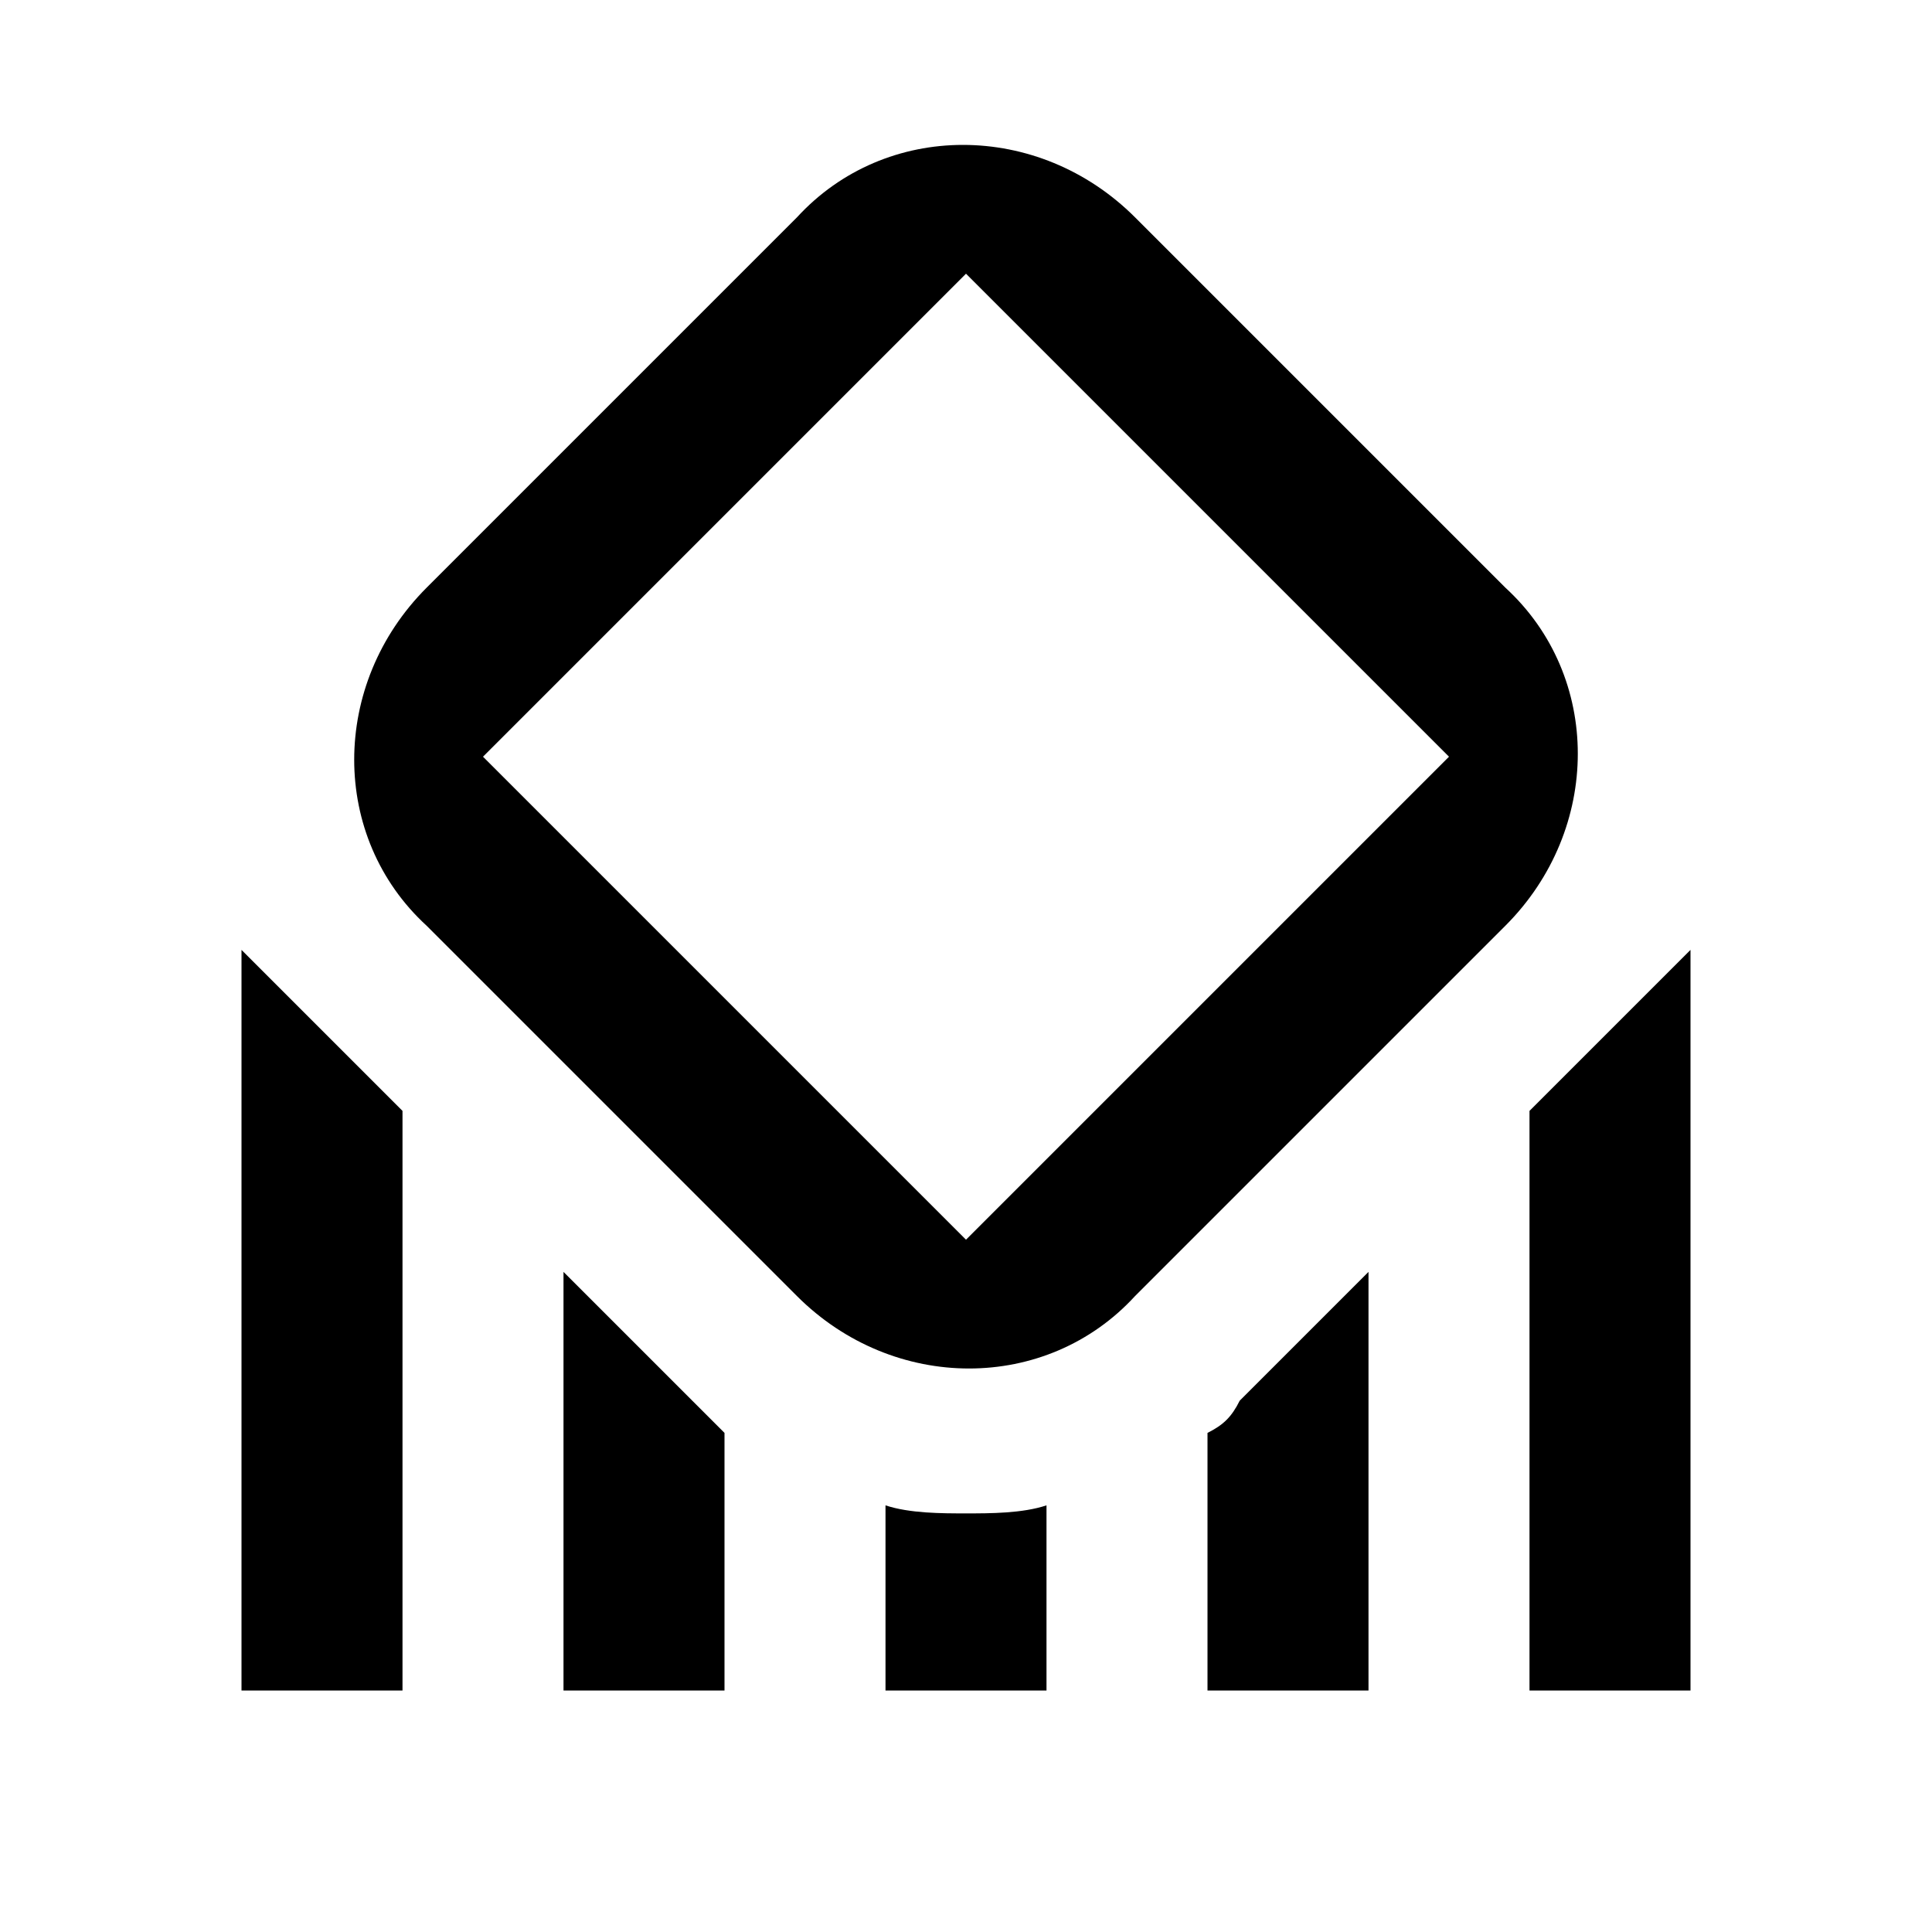
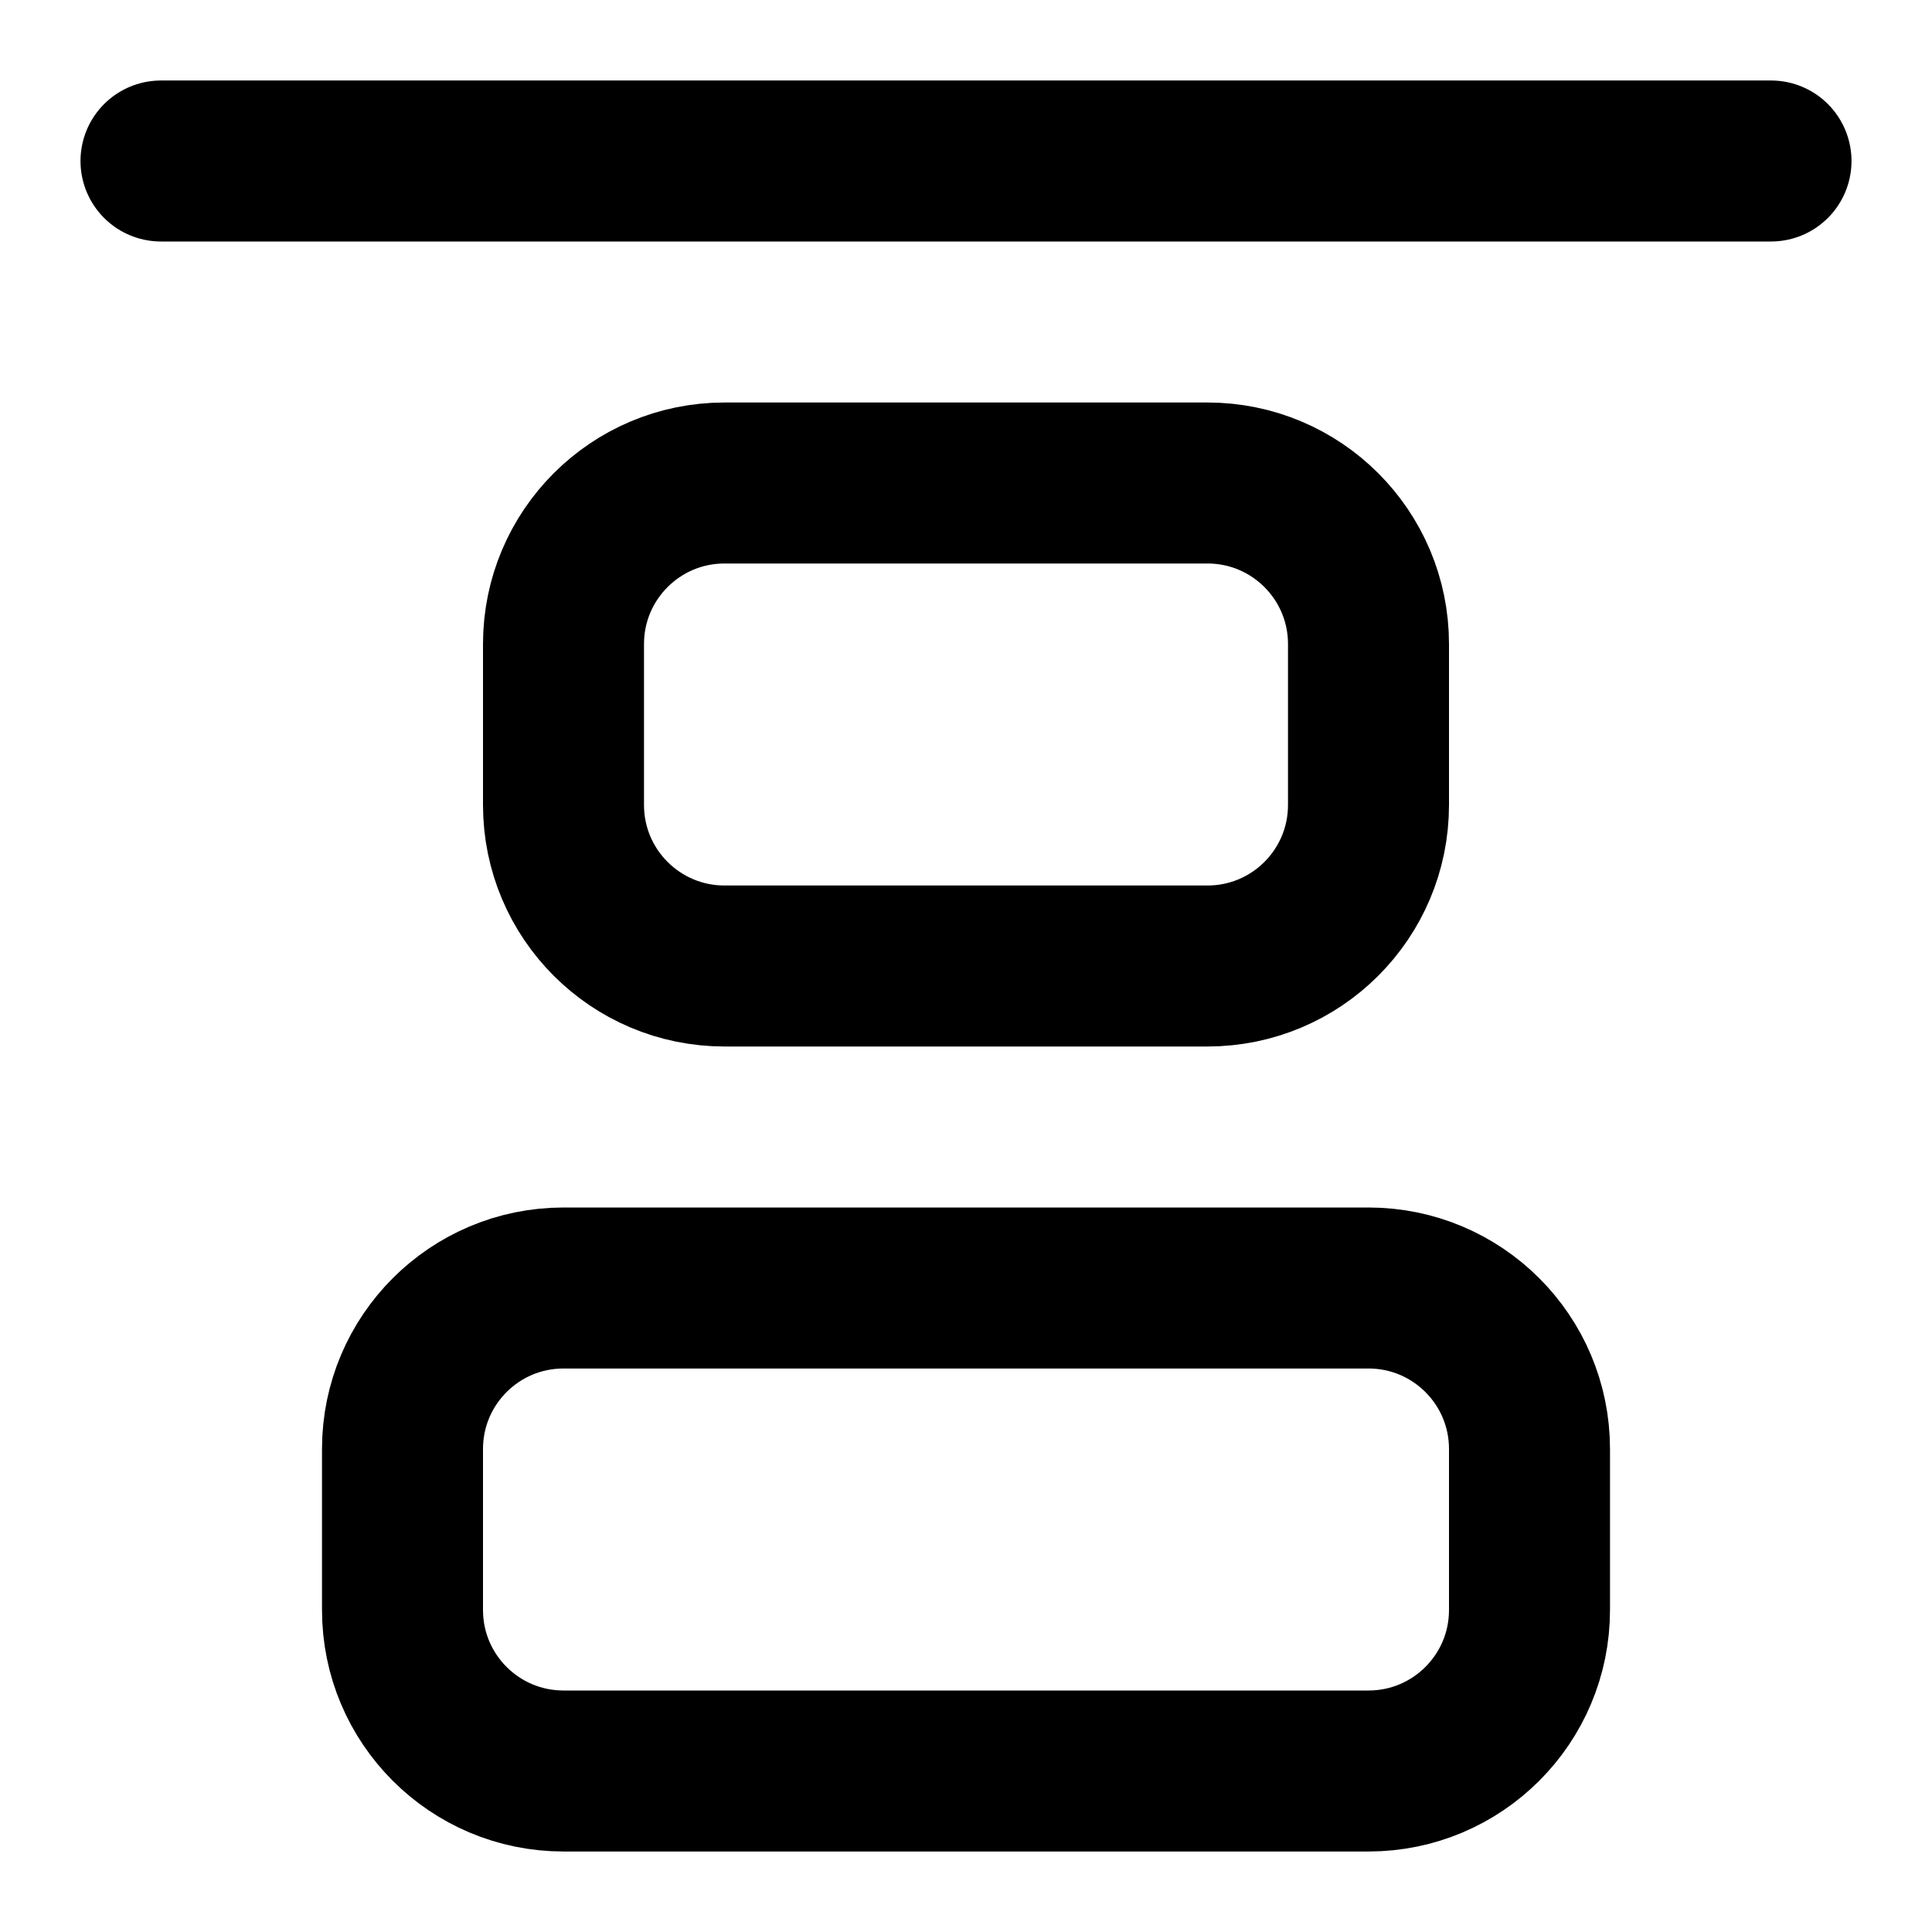
- <svg xmlns="http://www.w3.org/2000/svg" version="1.1" viewBox="0 0 24 24">
-   <path d="M12,3.4l6,6l-6,6l-6-6L12,3.4 M5.3,7.3c-1.2,1.2-1.2,3.1,0,4.2l4.6,4.6c1.2,1.2,3.1,1.2,4.2,0l4.6-4.6  c1.2-1.2,1.2-3.1,0-4.2l-4.6-4.6c-1.2-1.2-3.1-1.2-4.2,0L5.3,7.3z" />
-   <polygon points="21,11.8 21,21 19,21 19,13.8" />
-   <polygon points="3,11.8 3,21 5,21 5,13.8" />
-   <path d="M17,15.8V21h-2v-3.2c0.2-0.1,0.3-0.2,0.4-0.4L17,15.8z" />
-   <path d="M13,18.7V21h-2v-2.3c0.3,0.1,0.7,0.1,1,0.1S12.7,18.8,13,18.7z" />
-   <path d="M8.6,17.4c0.1,0.1,0.3,0.3,0.4,0.4V21H7v-5.2L8.6,17.4z" />
+ <svg xmlns="http://www.w3.org/2000/svg" width="24" height="24" viewBox="0 0 24 24" fill="none" stroke="currentColor" stroke-width="2" stroke-linecap="round" stroke-linejoin="round">
+   <rect width="14" height="6" x="5" y="16" rx="2" />
+   <rect width="10" height="6" x="7" y="6" rx="2" />
+   <path d="M2 2h20" />
</svg>
